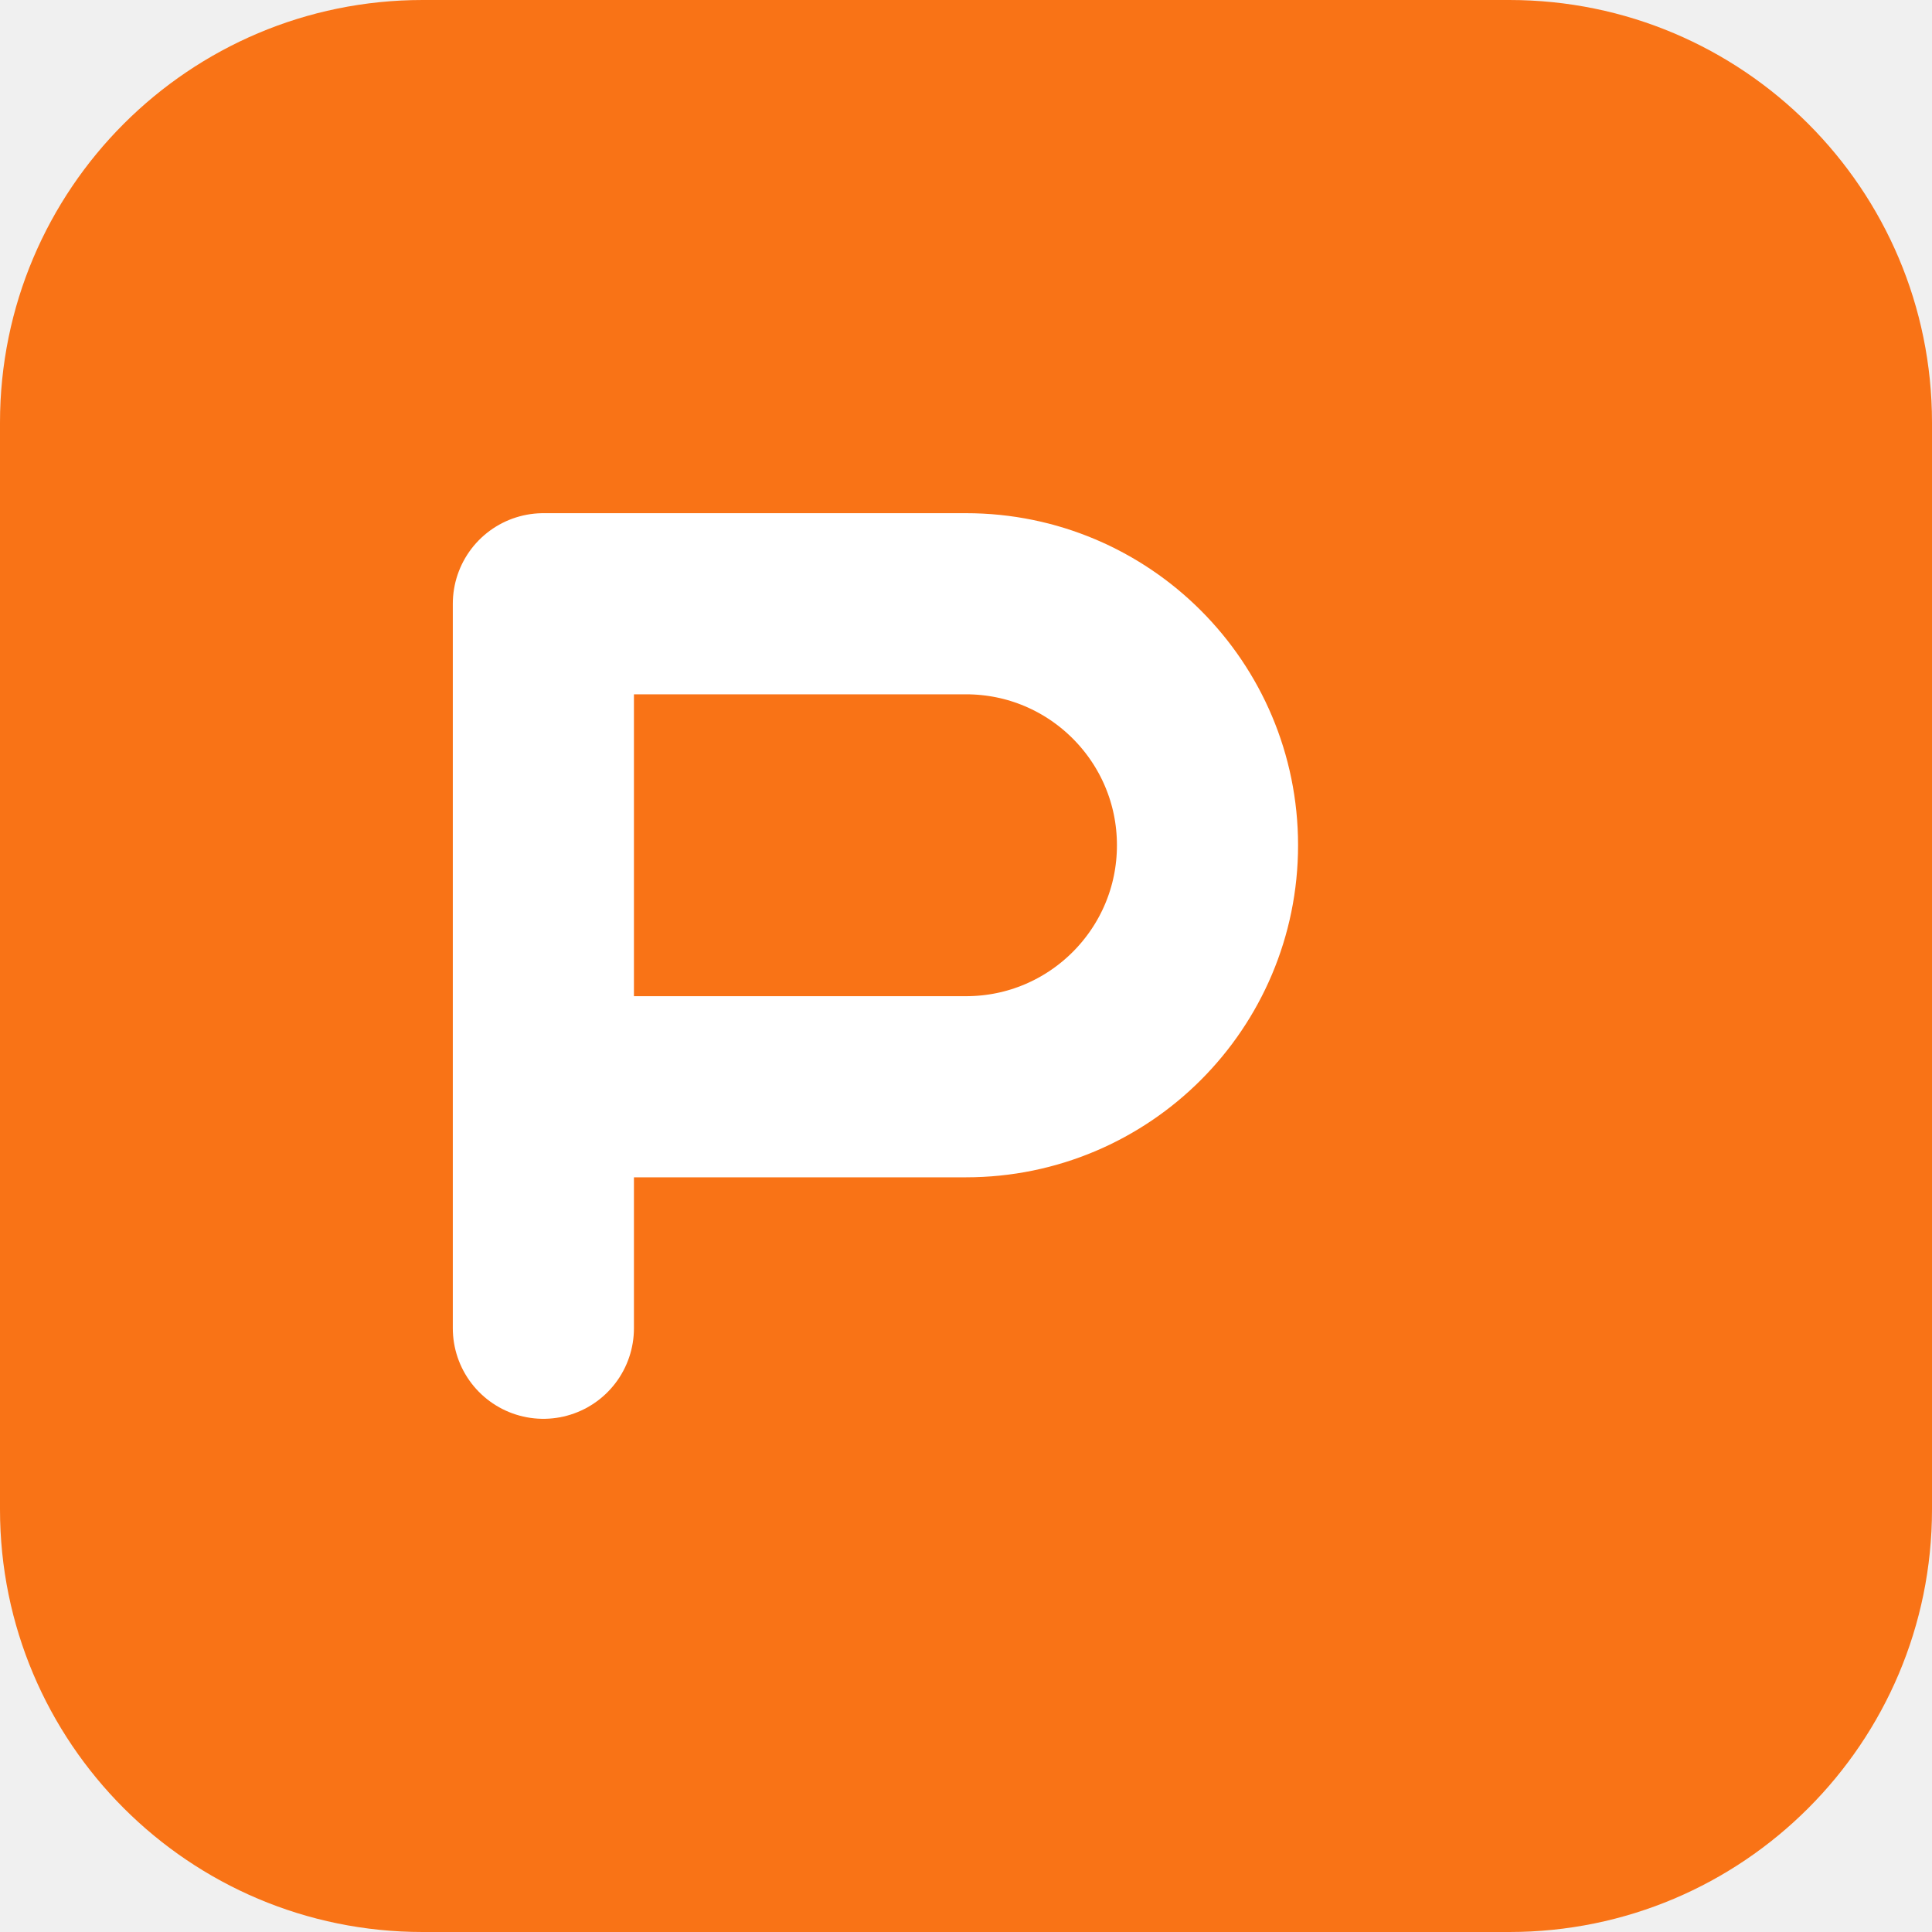
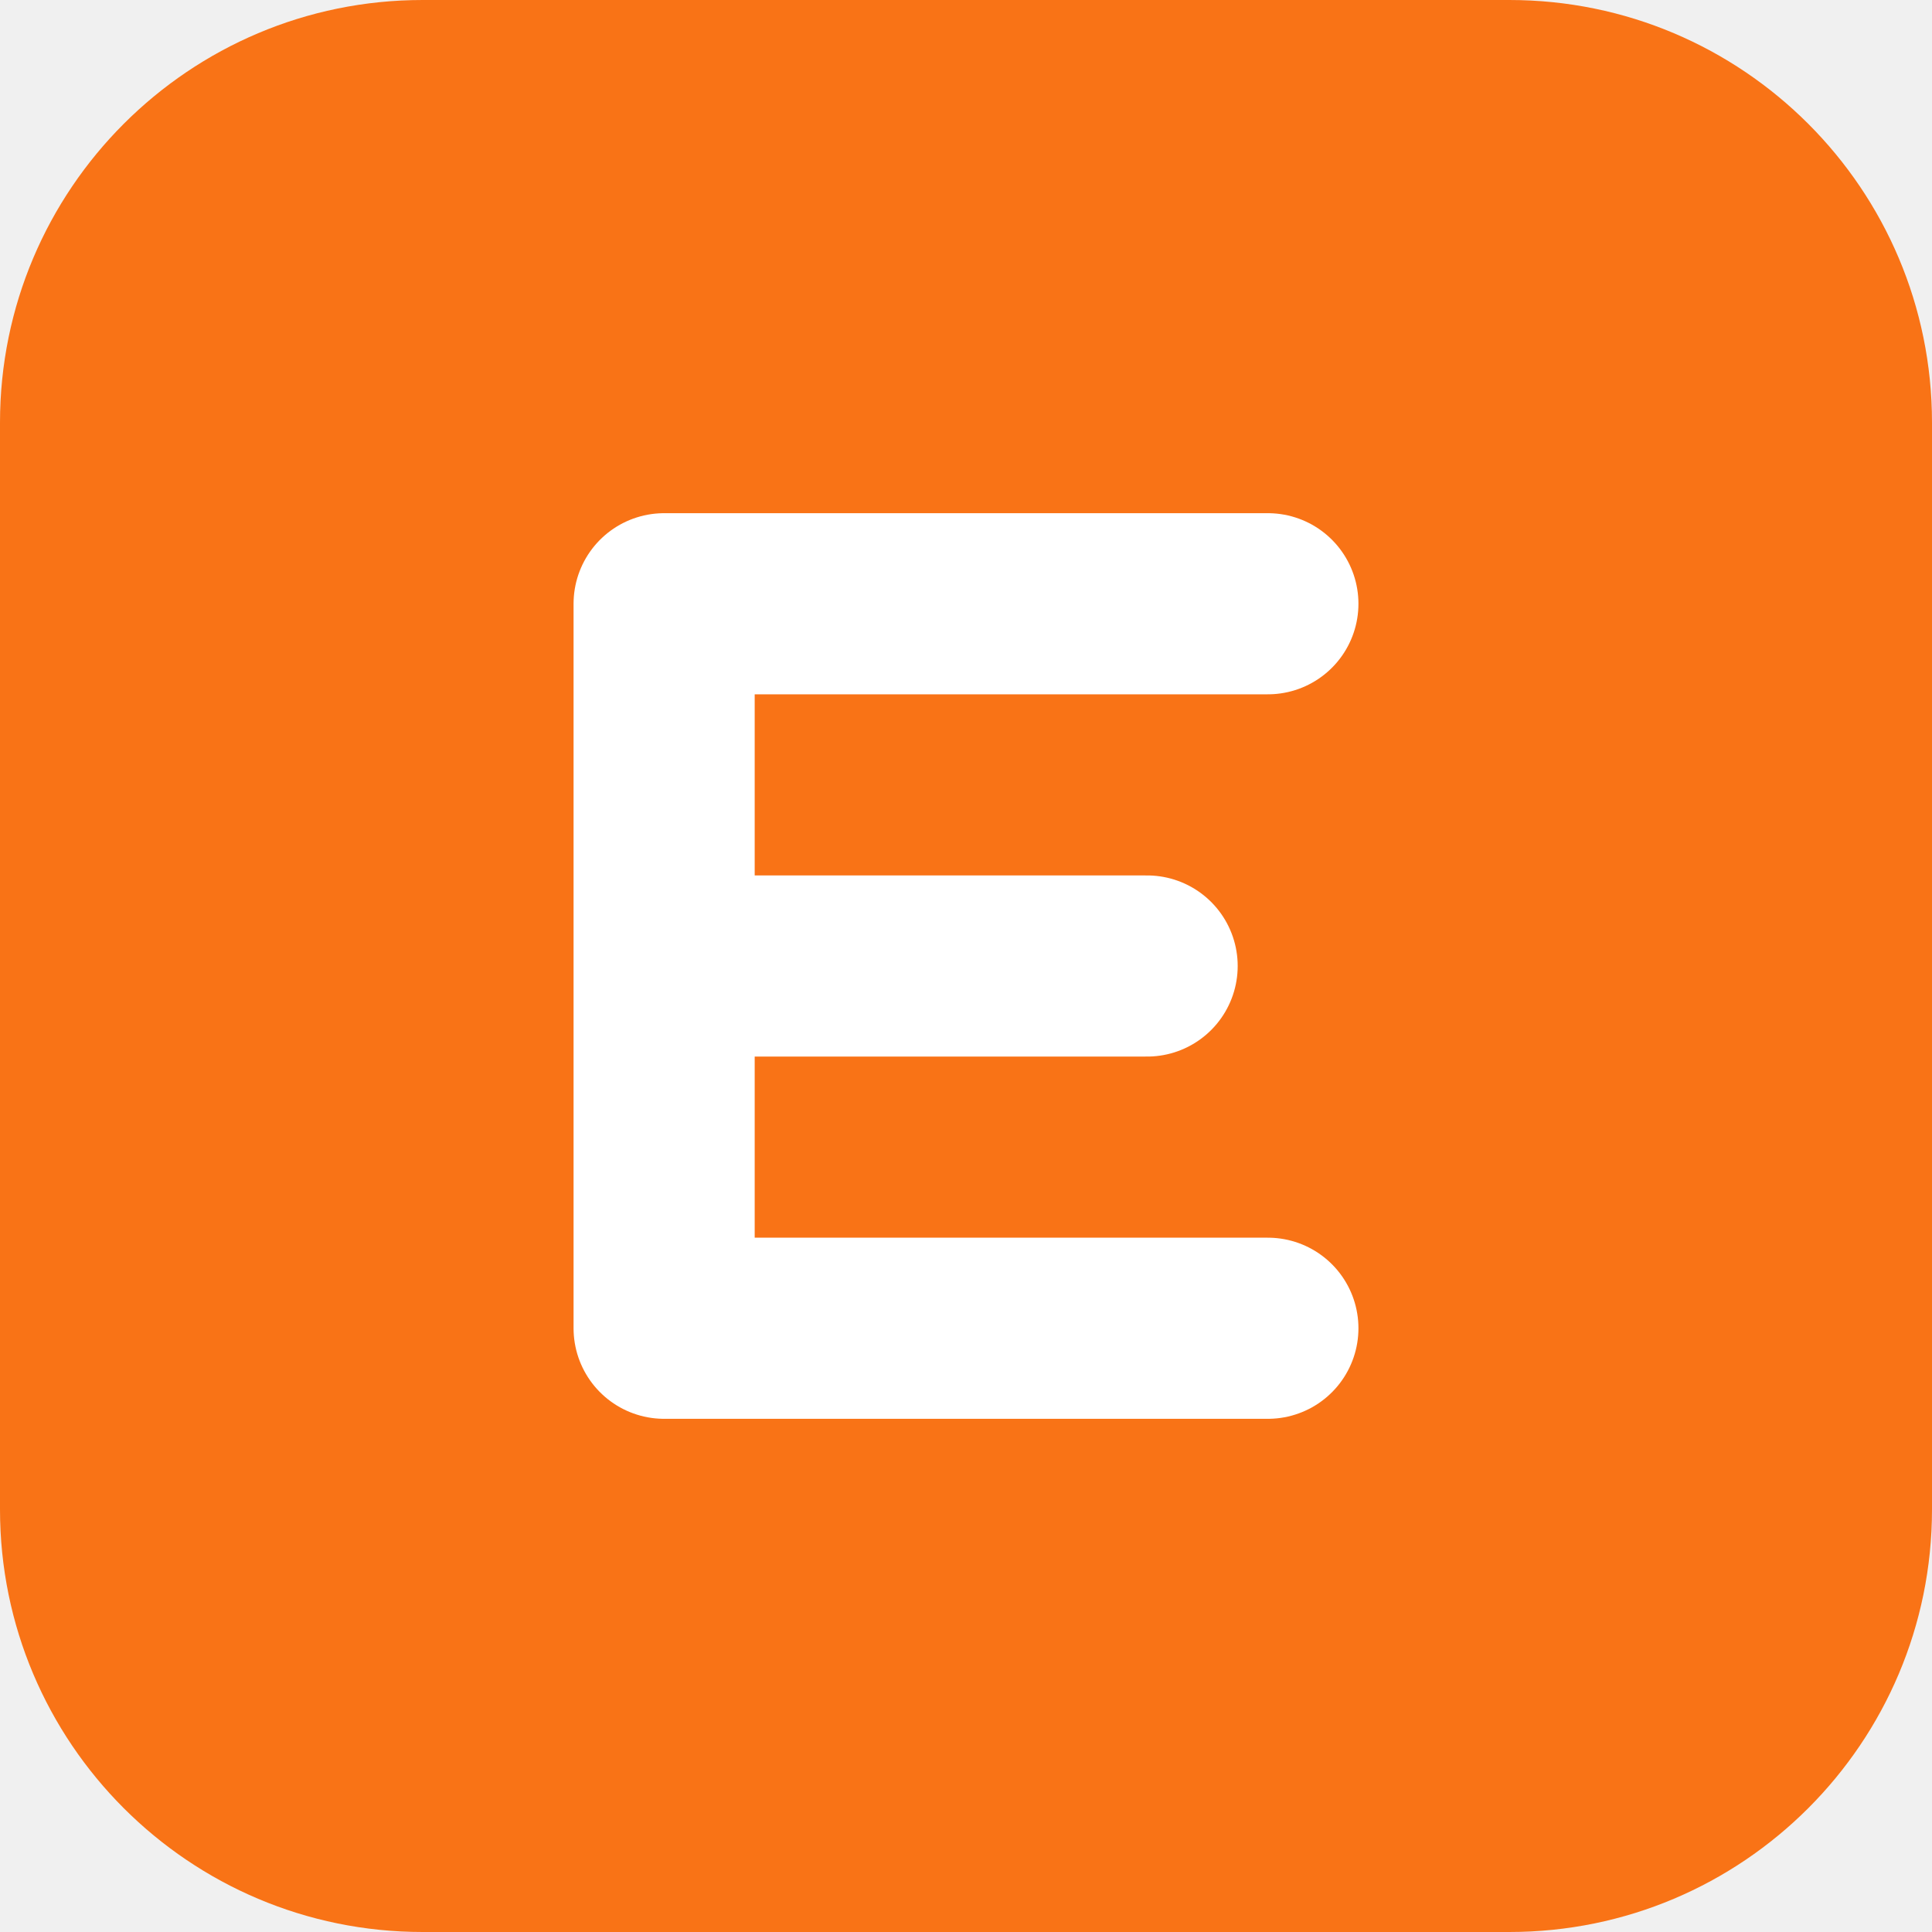
<svg xmlns="http://www.w3.org/2000/svg" viewBox="0 0 32 32">
  <rect width="32" height="32" rx="7" fill="#f97316" />
-   <path d="M9 22V10h7a4 4 0 0 1 0 8h-7" fill="none" stroke="#fff" stroke-width="3" stroke-linecap="round" stroke-linejoin="round" />
+   <path d="M21 10h-10v12h10M11 16h8" fill="none" stroke="#fff" stroke-width="3" stroke-linecap="round" stroke-linejoin="round" />
</svg>
